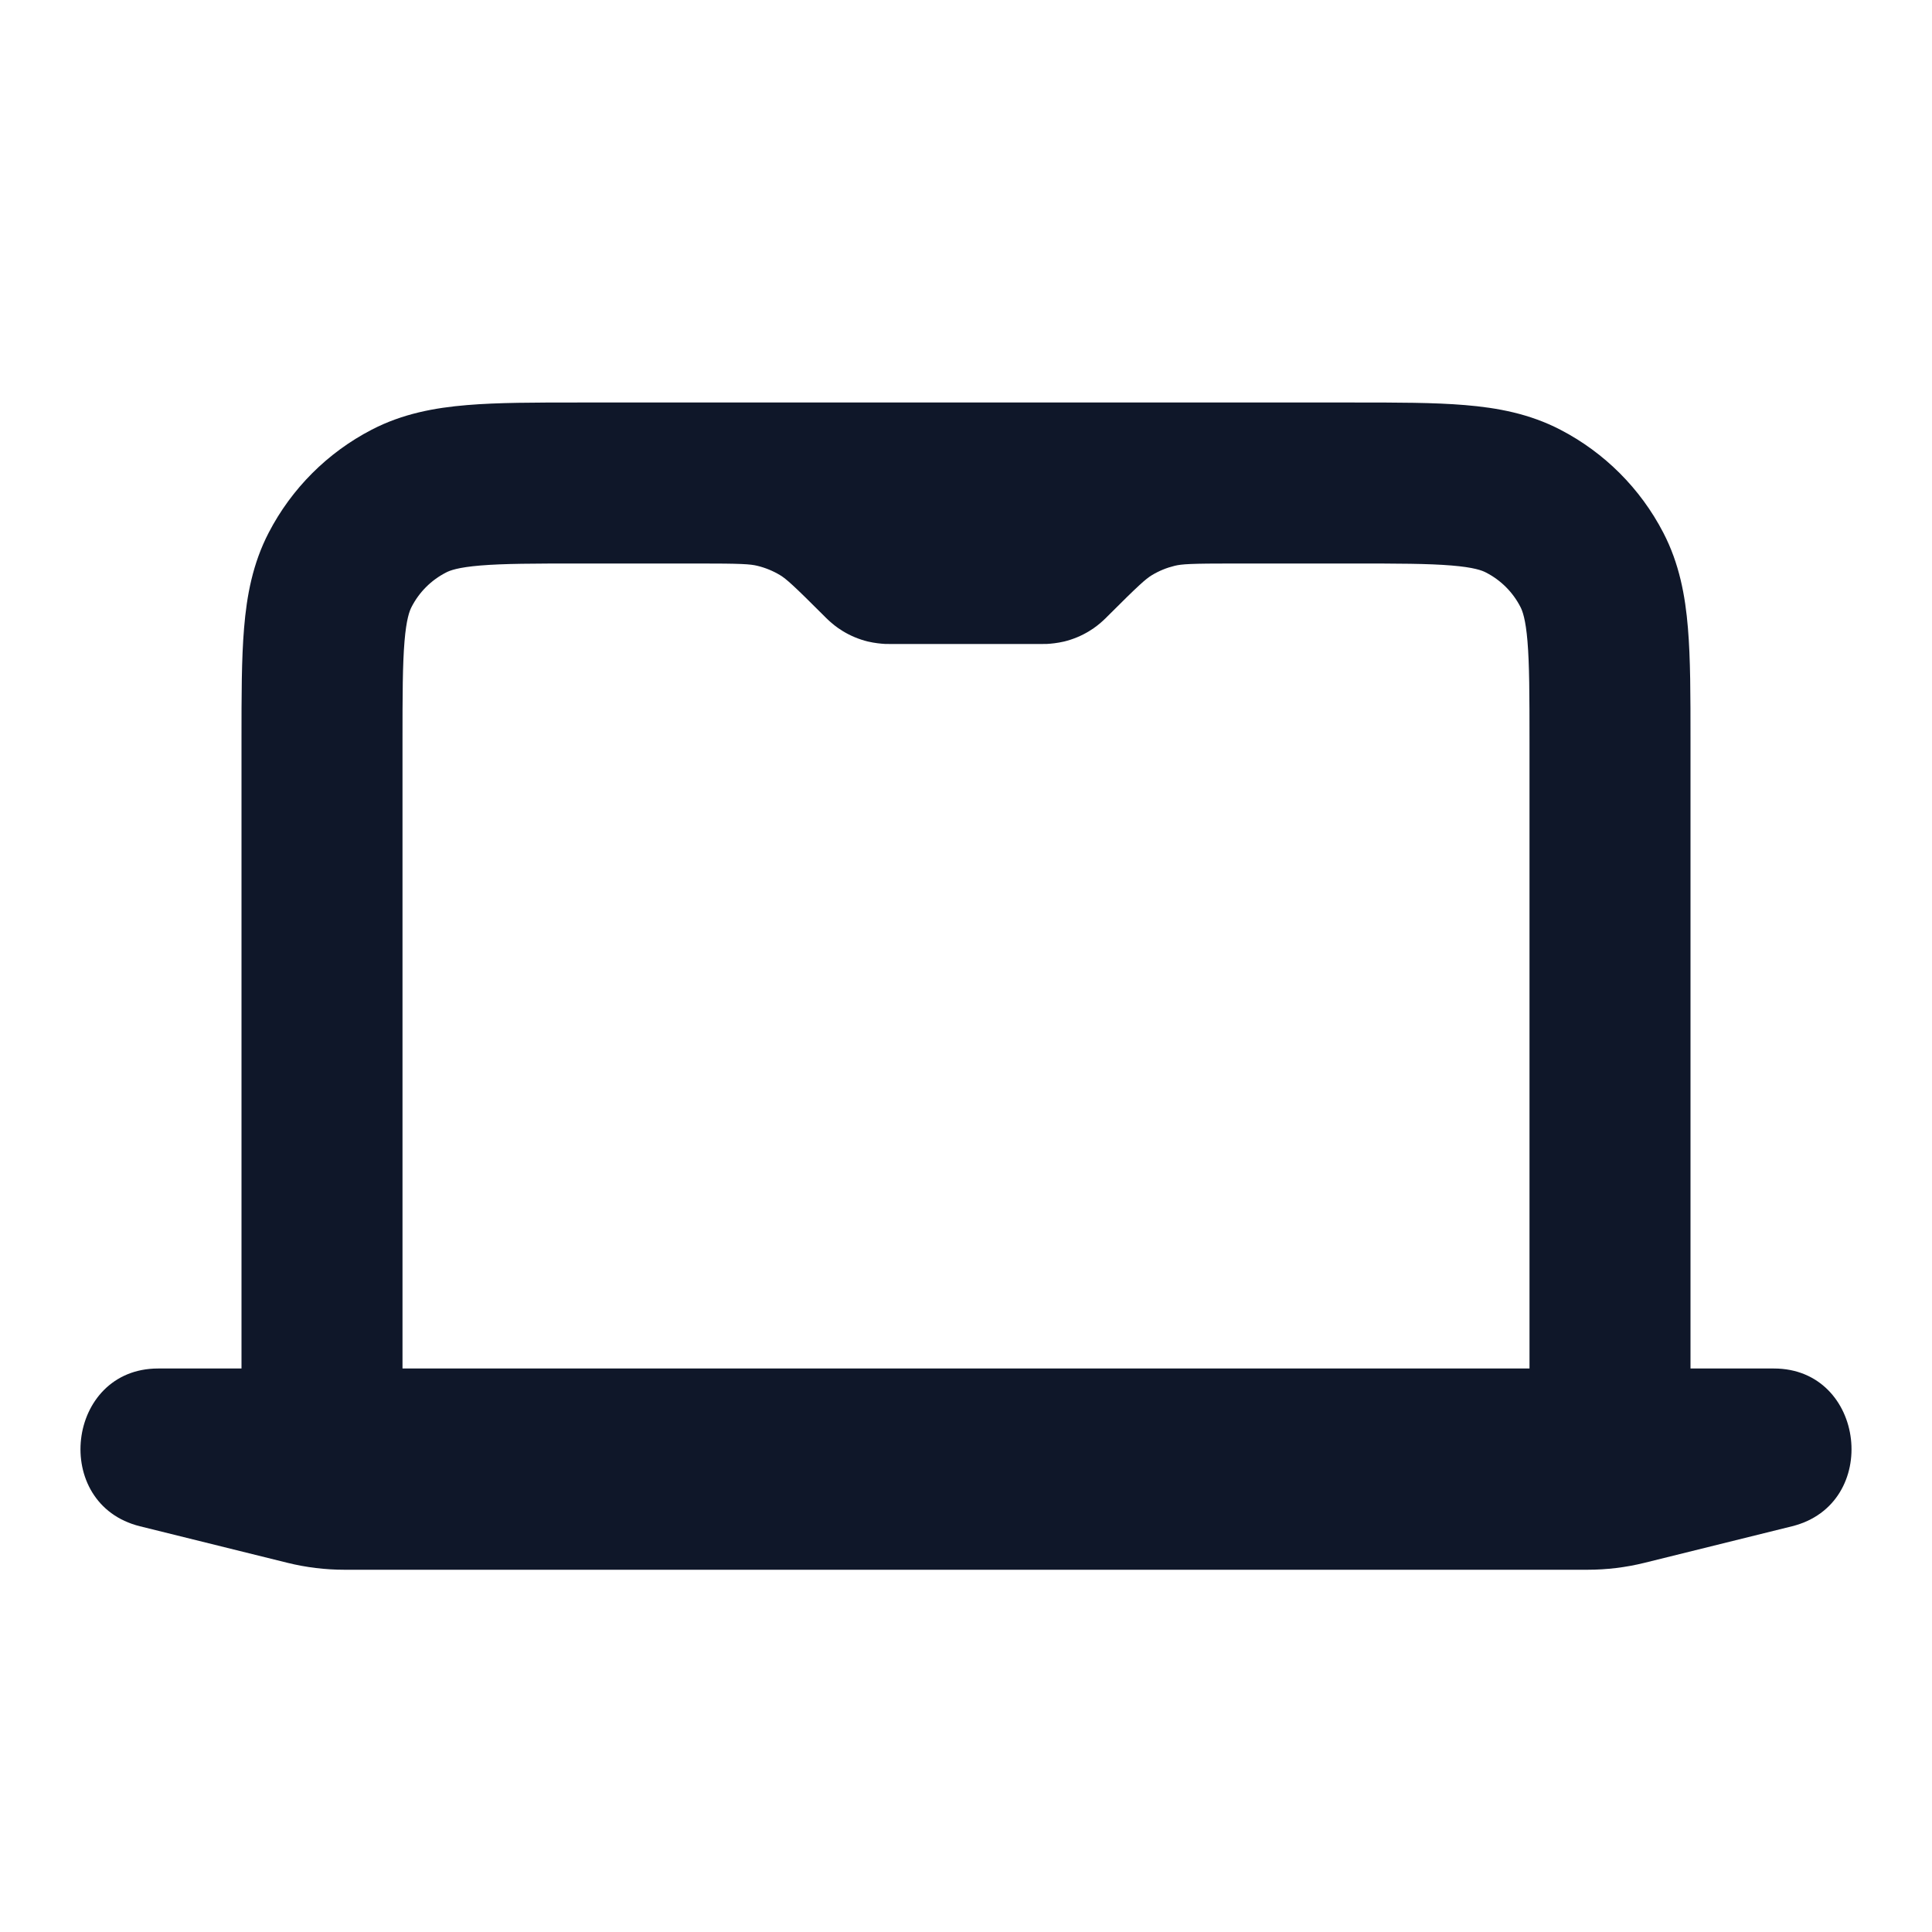
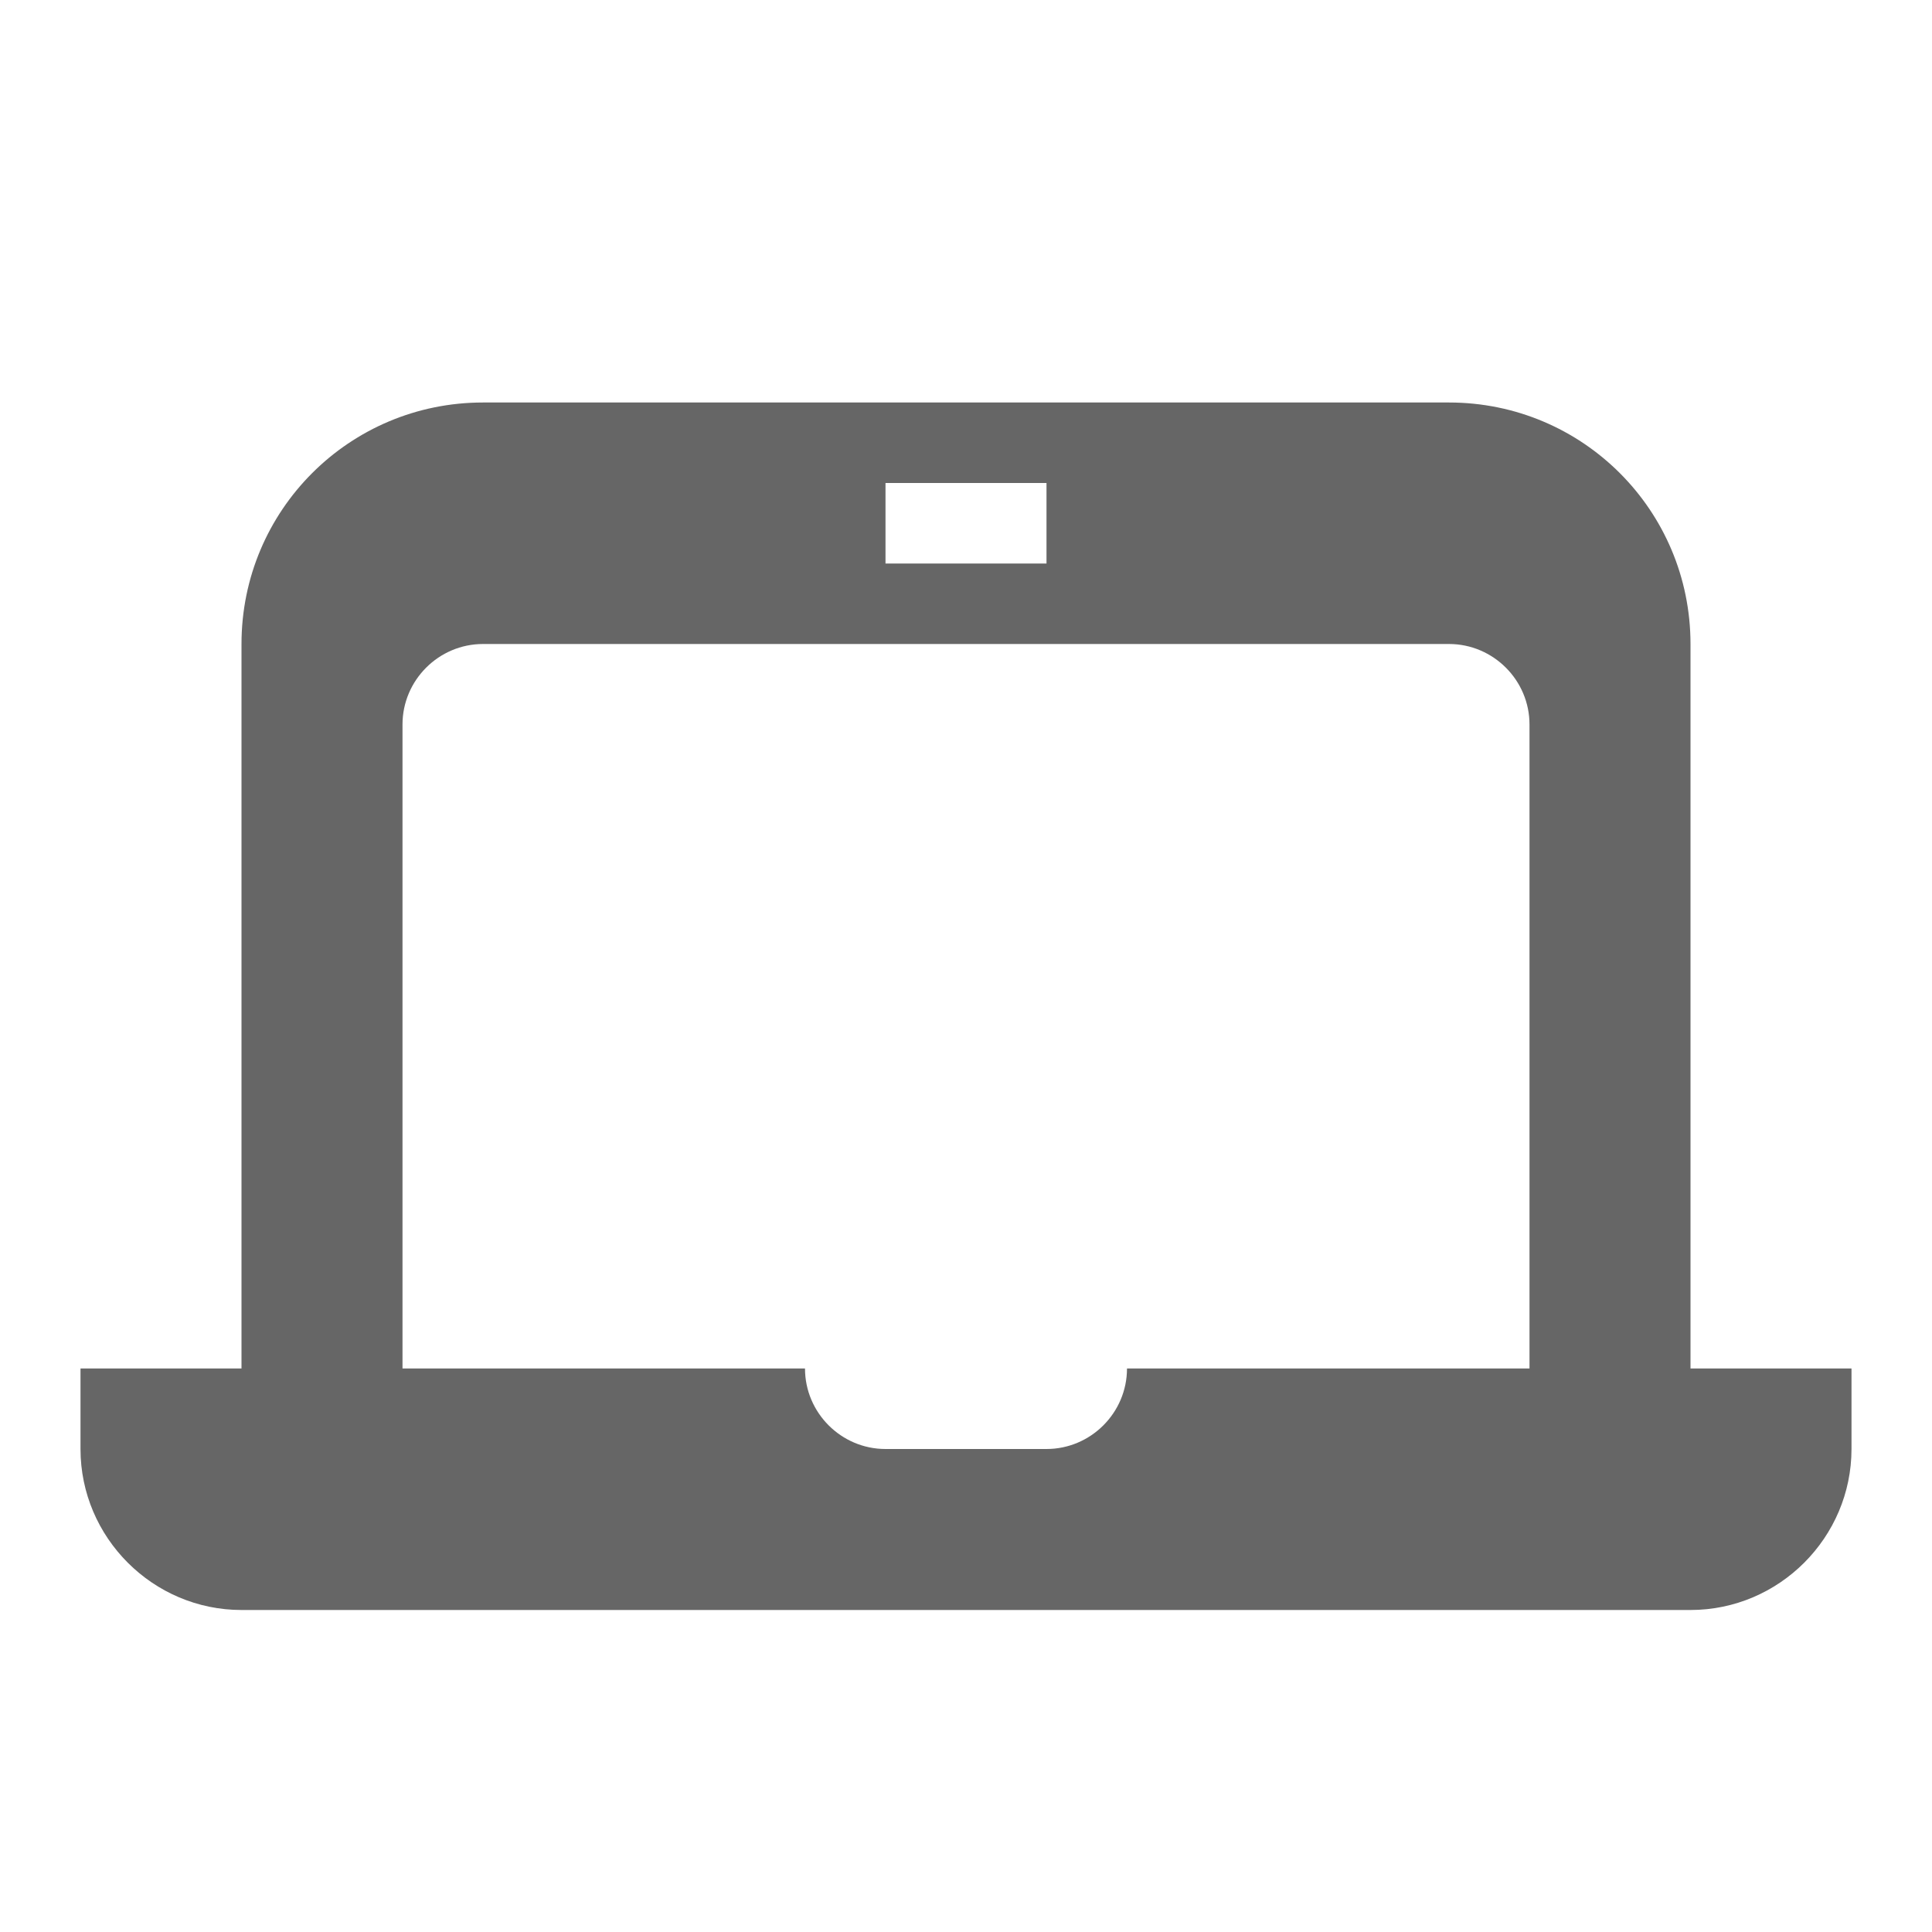
- <svg xmlns="http://www.w3.org/2000/svg" width="800px" height="800px" viewBox="0 0 24 24" fill="none">
-   <path fill-rule="evenodd" clip-rule="evenodd" d="M8.977 5C8.985 5 8.992 5 9 5H15C15.008 5 15.015 5 15.023 5C15.097 5 15.172 5 15.249 5L16.819 5C17.355 5 17.818 5 18.198 5.032C18.6 5.065 19 5.139 19.383 5.338C19.931 5.622 20.378 6.069 20.662 6.617C20.861 7 20.935 7.4 20.968 7.802C21 8.182 21 8.645 21 9.181V17H22.036C23.178 17 23.371 18.685 22.261 18.96L20.428 19.414C20.197 19.471 19.959 19.5 19.721 19.5H4.279C4.041 19.5 3.803 19.471 3.572 19.414L1.739 18.96C0.629 18.685 0.822 17 1.964 17H3L3 9.181C3 8.645 3 8.182 3.032 7.802C3.065 7.4 3.139 7 3.338 6.617C3.622 6.069 4.069 5.622 4.617 5.338C5 5.139 5.4 5.065 5.802 5.032C6.182 5 6.645 5 7.181 5L8.751 5C8.828 5 8.903 5 8.977 5ZM9.409 7.029C9.319 7.007 9.212 7 8.666 7H7.22C6.634 7 6.255 7.001 5.967 7.025C5.691 7.048 5.589 7.086 5.539 7.113C5.356 7.207 5.207 7.356 5.113 7.539C5.087 7.589 5.048 7.691 5.025 7.967C5.001 8.255 5 8.634 5 9.22V17H19V9.22C19 8.634 18.999 8.255 18.975 7.967C18.952 7.691 18.913 7.589 18.887 7.539C18.793 7.356 18.644 7.207 18.461 7.113C18.411 7.086 18.309 7.048 18.033 7.025C17.745 7.001 17.366 7 16.78 7H15.334C14.788 7 14.681 7.007 14.591 7.029C14.492 7.053 14.397 7.092 14.309 7.145C14.231 7.193 14.148 7.266 13.755 7.659L13.754 7.66C13.748 7.666 13.725 7.69 13.7 7.712C13.667 7.742 13.61 7.792 13.53 7.84C13.434 7.899 13.329 7.942 13.22 7.969C13.13 7.99 13.055 7.996 13.009 7.999C12.976 8 12.942 8 12.935 8L12.933 8H11.067L11.065 8C11.058 8 11.024 8 10.991 7.999C10.945 7.996 10.87 7.99 10.78 7.969C10.671 7.942 10.566 7.899 10.47 7.84C10.39 7.792 10.333 7.742 10.3 7.712C10.275 7.69 10.252 7.666 10.246 7.66L10.245 7.659C9.852 7.266 9.769 7.193 9.691 7.145C9.603 7.092 9.508 7.053 9.409 7.029Z" fill="#0F1729" />
+ <svg xmlns="http://www.w3.org/2000/svg" viewBox="0 0 24 24" id="laptop-medium" data-supported-dps="24x24" focusable="false" class="lazy-loaded" aria-busy="false">
+   <path d="M21 17V8c0-1.66-1.34-3-3-3H6C4.34 5 3 6.34 3 8v9H1v1c0 1.1.9 2 2 2h18c1.1 0 2-.9 2-2v-1h-2zM11 6h2v1h-2V6zm8 11h-5c0 .55-.45 1-1 1h-2c-.55 0-1-.45-1-1H5V9c0-.55.45-1 1-1h12c.55 0 1 .45 1 1v8z" fill="#00000099" />
</svg>
